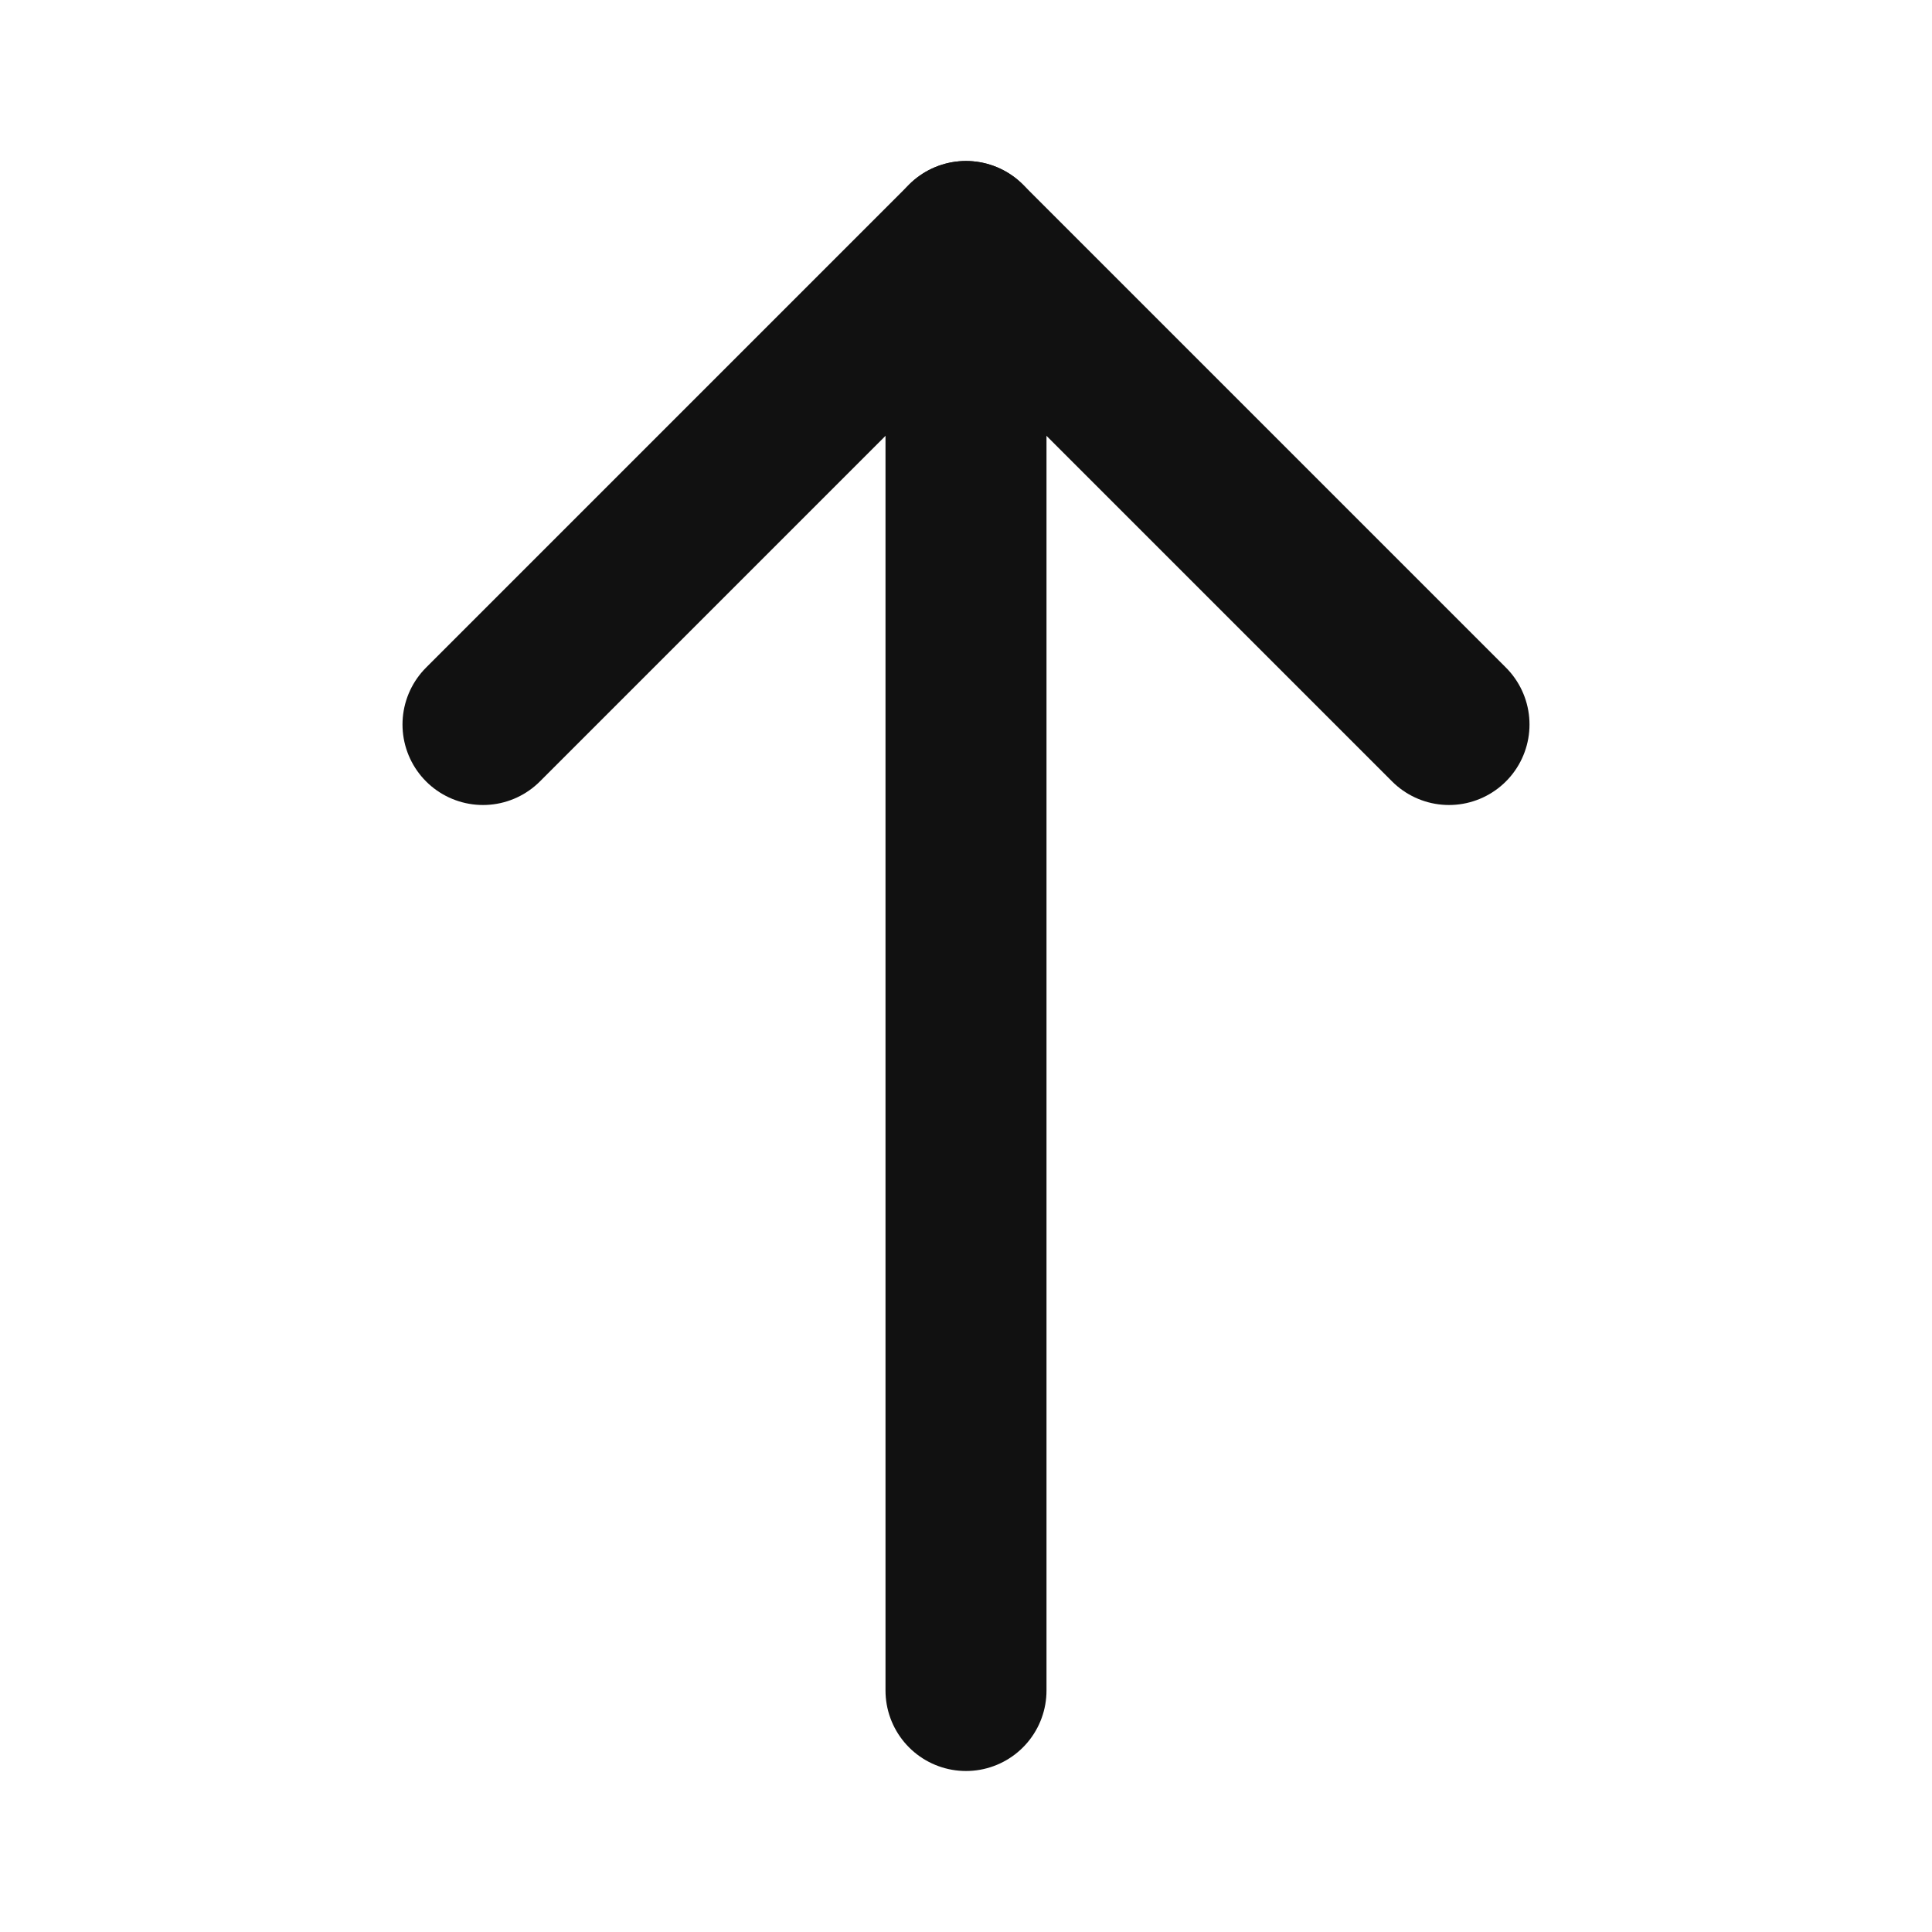
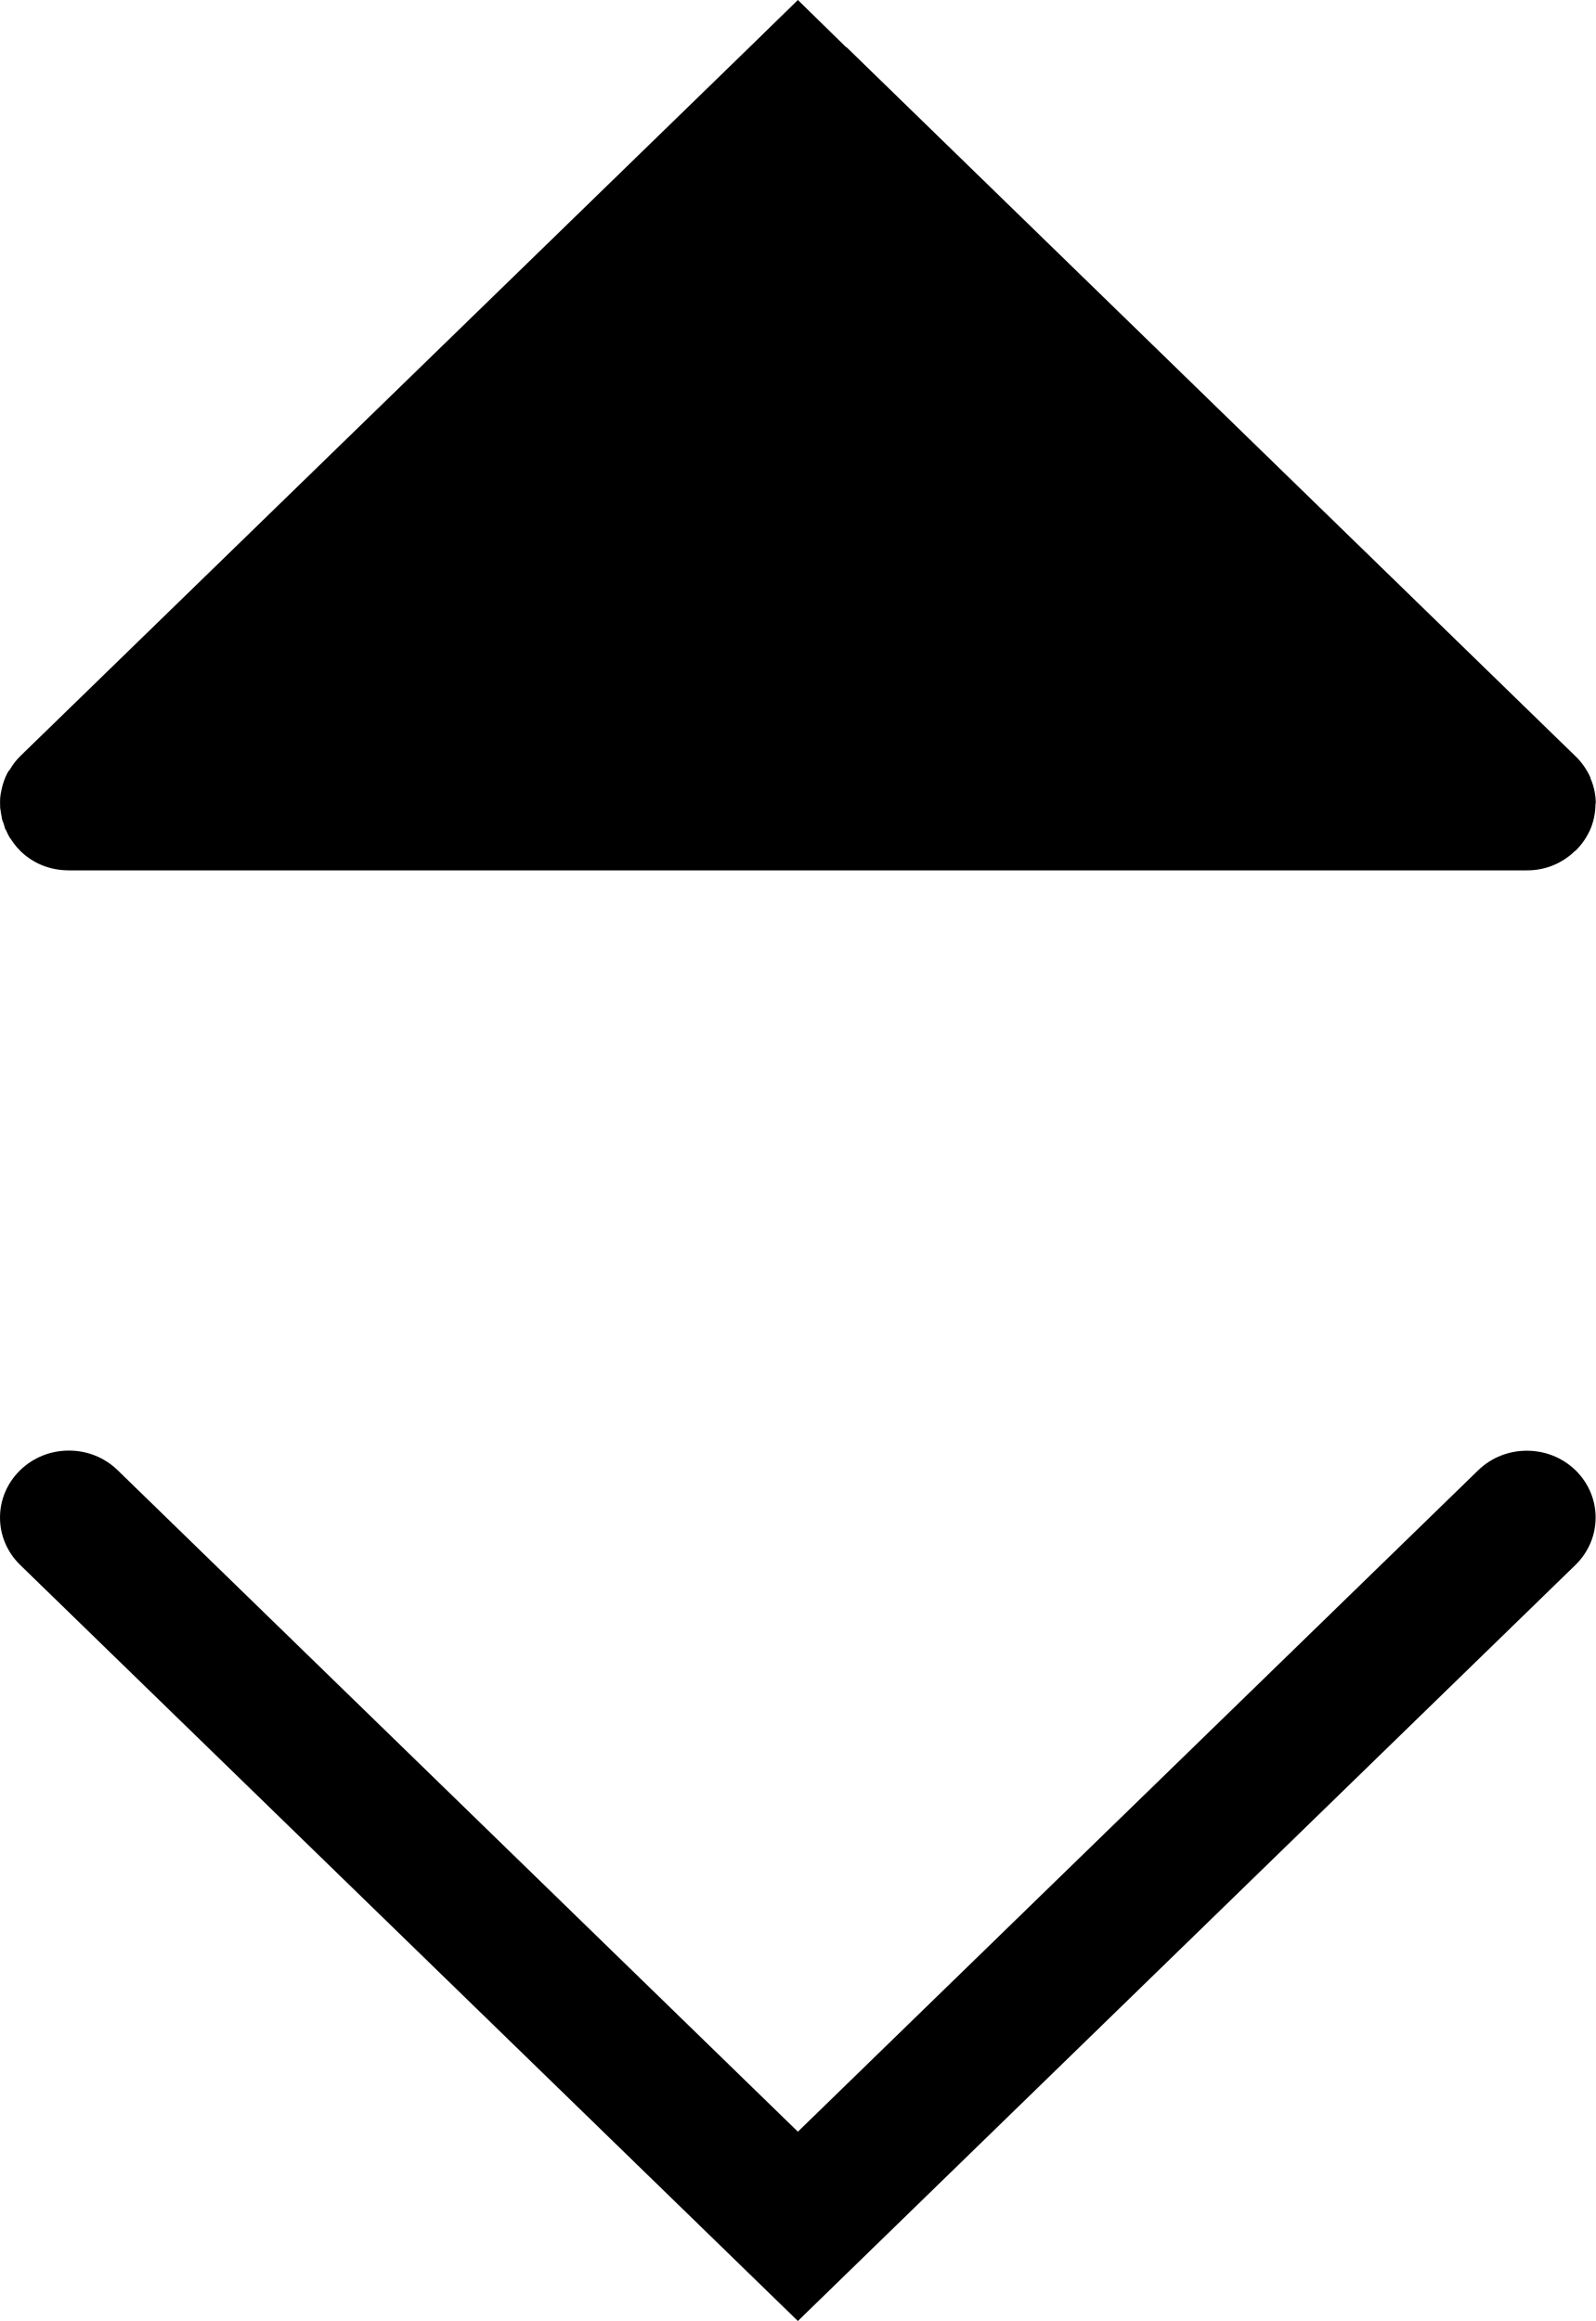
- <svg xmlns="http://www.w3.org/2000/svg" role="img" width="16px" height="16px" viewBox="0 0 24 24" aria-labelledby="arrowUpIconTitle" stroke="#111" stroke-width="2" stroke-linecap="round" stroke-linejoin="round" fill="none" color="#111">
-   <path d="M18 9l-6-6-6 6" />
-   <path d="M12 21V4" />
-   <path stroke-linecap="round" d="M12 3v1" />
+ <svg xmlns="http://www.w3.org/2000/svg" width="11" height="16">
+   <path d="m5.5 16 5.36-5.212a.475.462 0 0 0 0-.653.475.462 0 0 0-.67 0l-4.69 4.56-4.689-4.56a.475.462 0 0 0-.672 0 .475.462 0 0 0 0 .653z" class="off" />
+   <path d="M10.524 6a.47.47 0 0 0 .334-.135h.002a.475.462 0 0 0 .002-.002.47.473 0 0 0 .101-.147.452.455 0 0 0 .035-.172.475.462 0 0 0 .002-.01.433.436 0 0 0-.037-.17.475.462 0 0 0 0-.004.461.464 0 0 0-.103-.147L5.837.327 5.83.323 5.5 0l-.335.327L.139 5.213a.443.446 0 0 0-.071.092l-.01.012a.475.462 0 0 0-.007.012.436.44 0 0 0-.04.113.473.473 0 0 0-.01.06v.004a.475.462 0 0 0 0 .002.434.438 0 0 0 0 .049v.014a.475.462 0 0 0 .002.007.519.519 0 0 0 .009.055v.002a.475.462 0 0 0 0 .002c.002.014.008.028.013.04a.475.462 0 0 0 .01.035.475.462 0 0 0 .001.003l.006.009a.475.462 0 0 0 .022.045.475.462 0 0 0 .004.006l.028.04a.491.495 0 0 0 .045.052c.082.08.197.133.334.133z" class="on" />
</svg>
